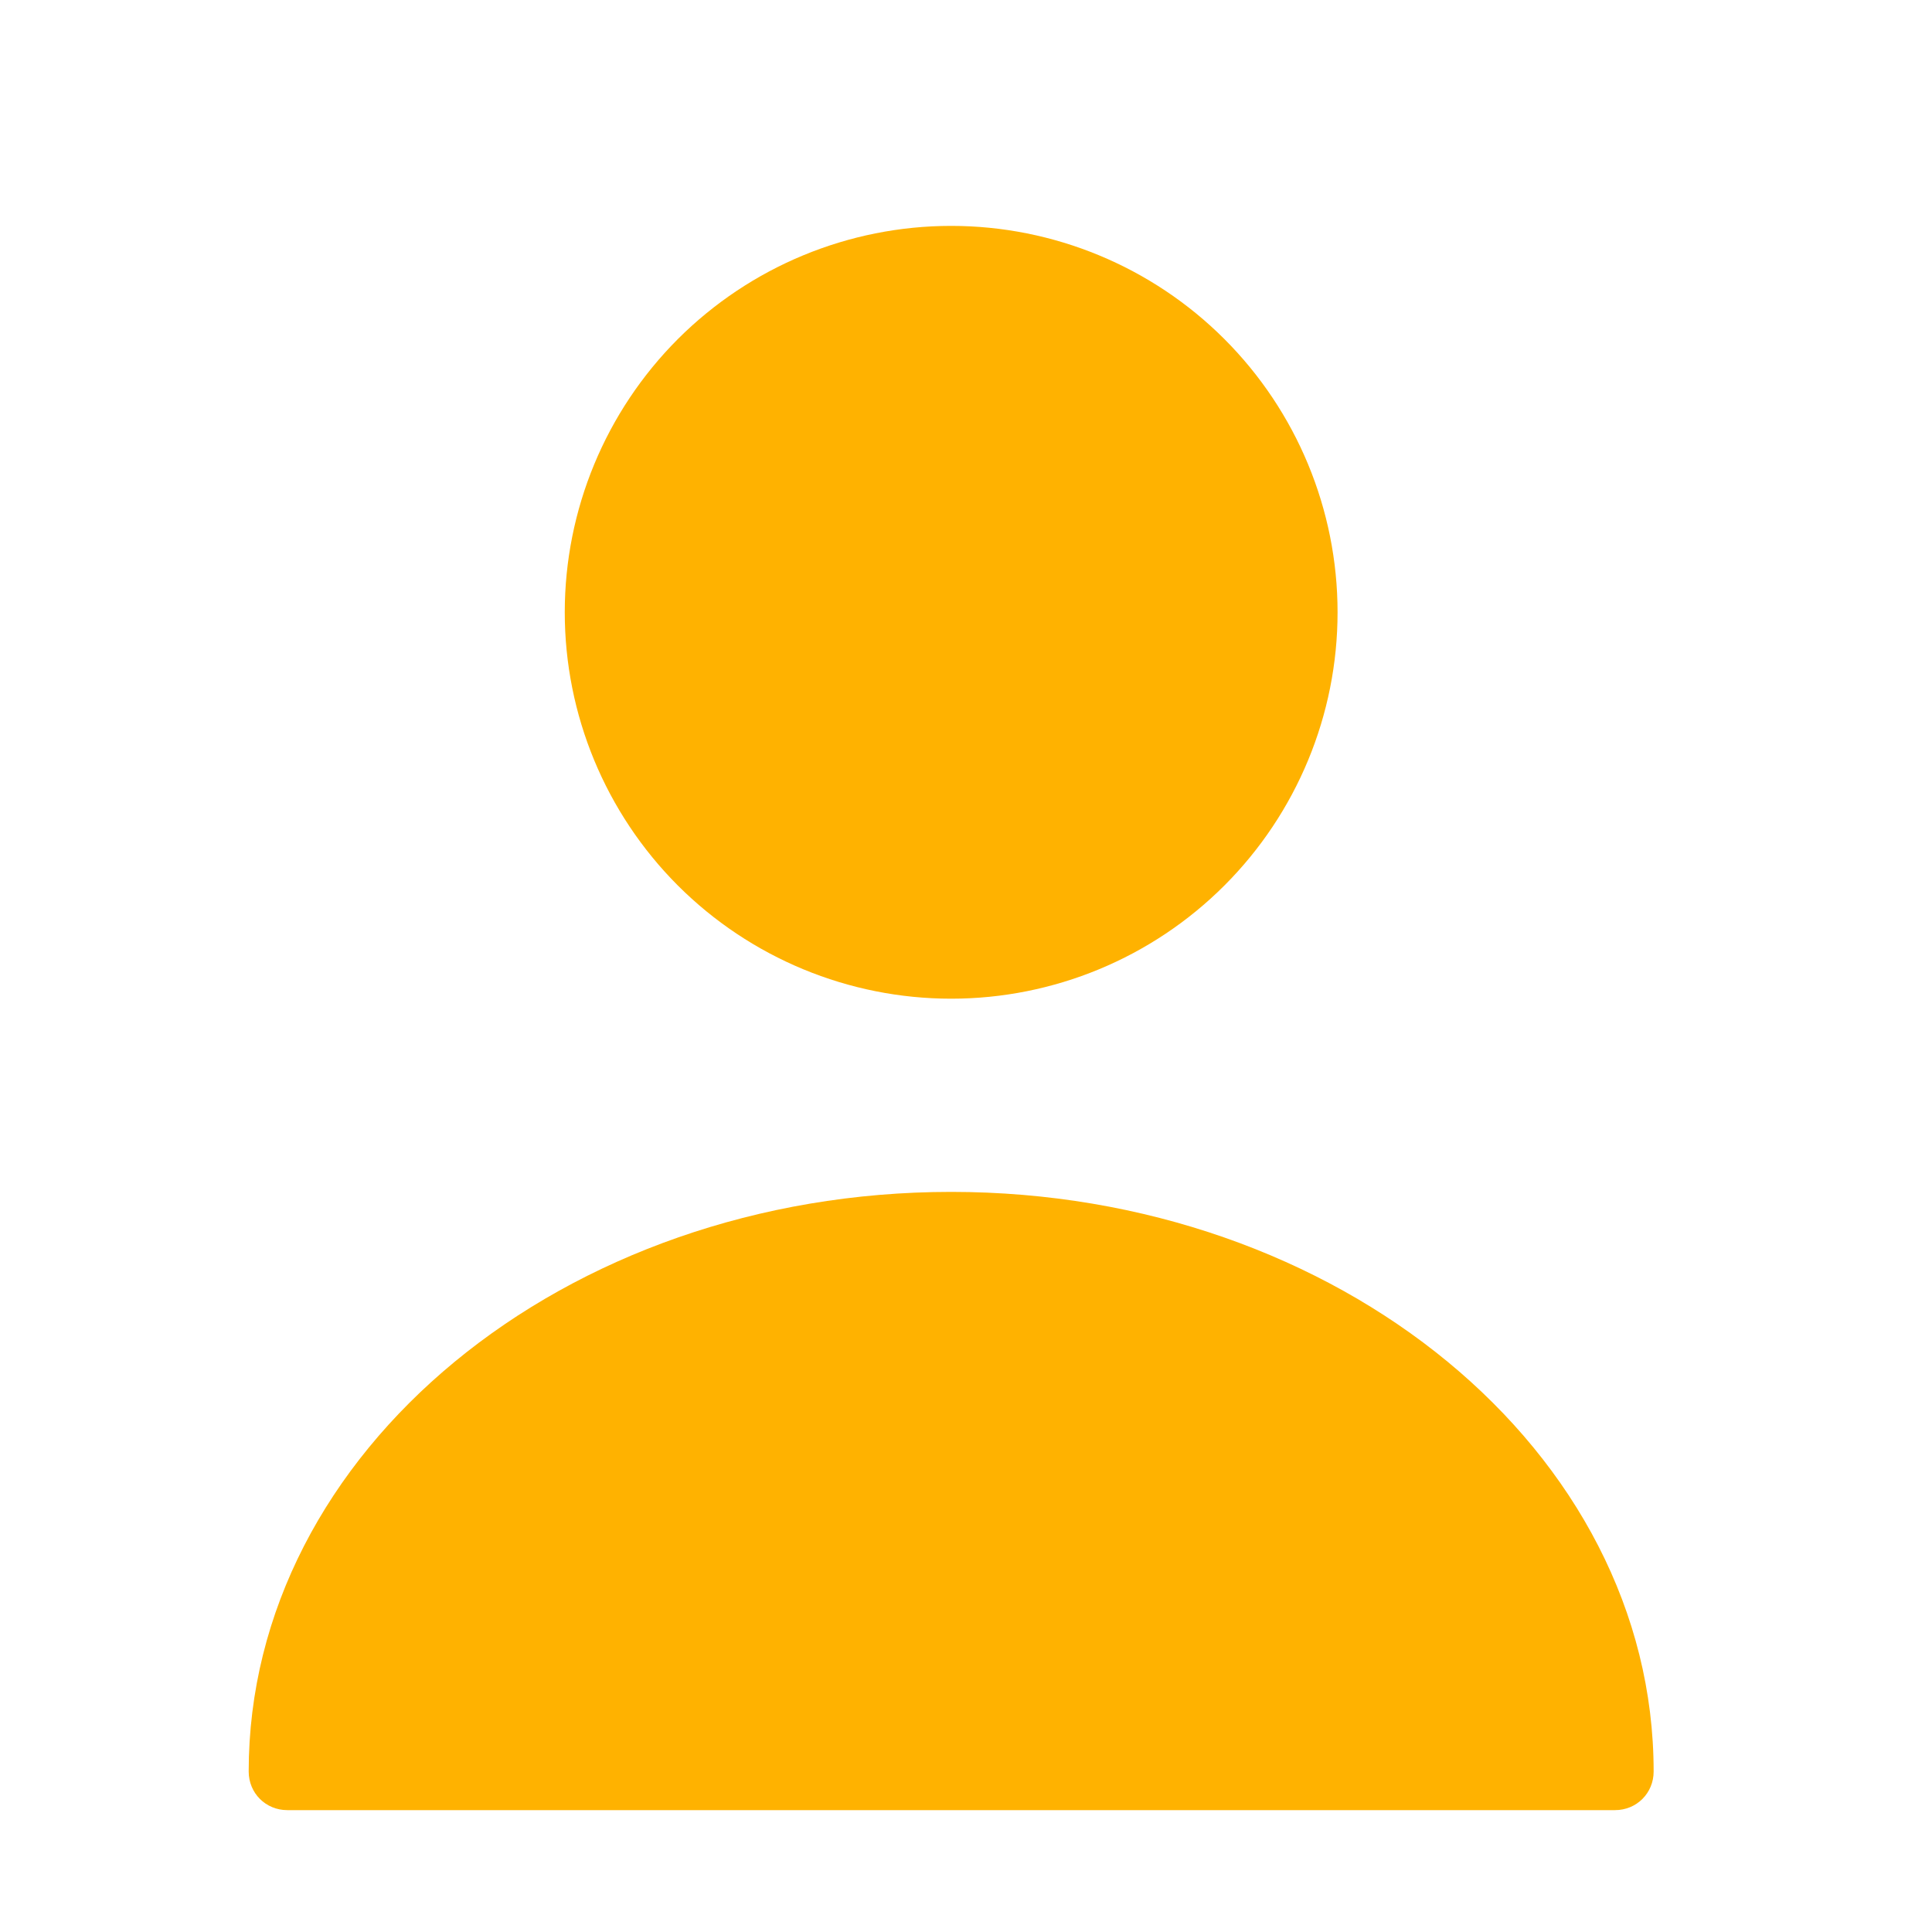
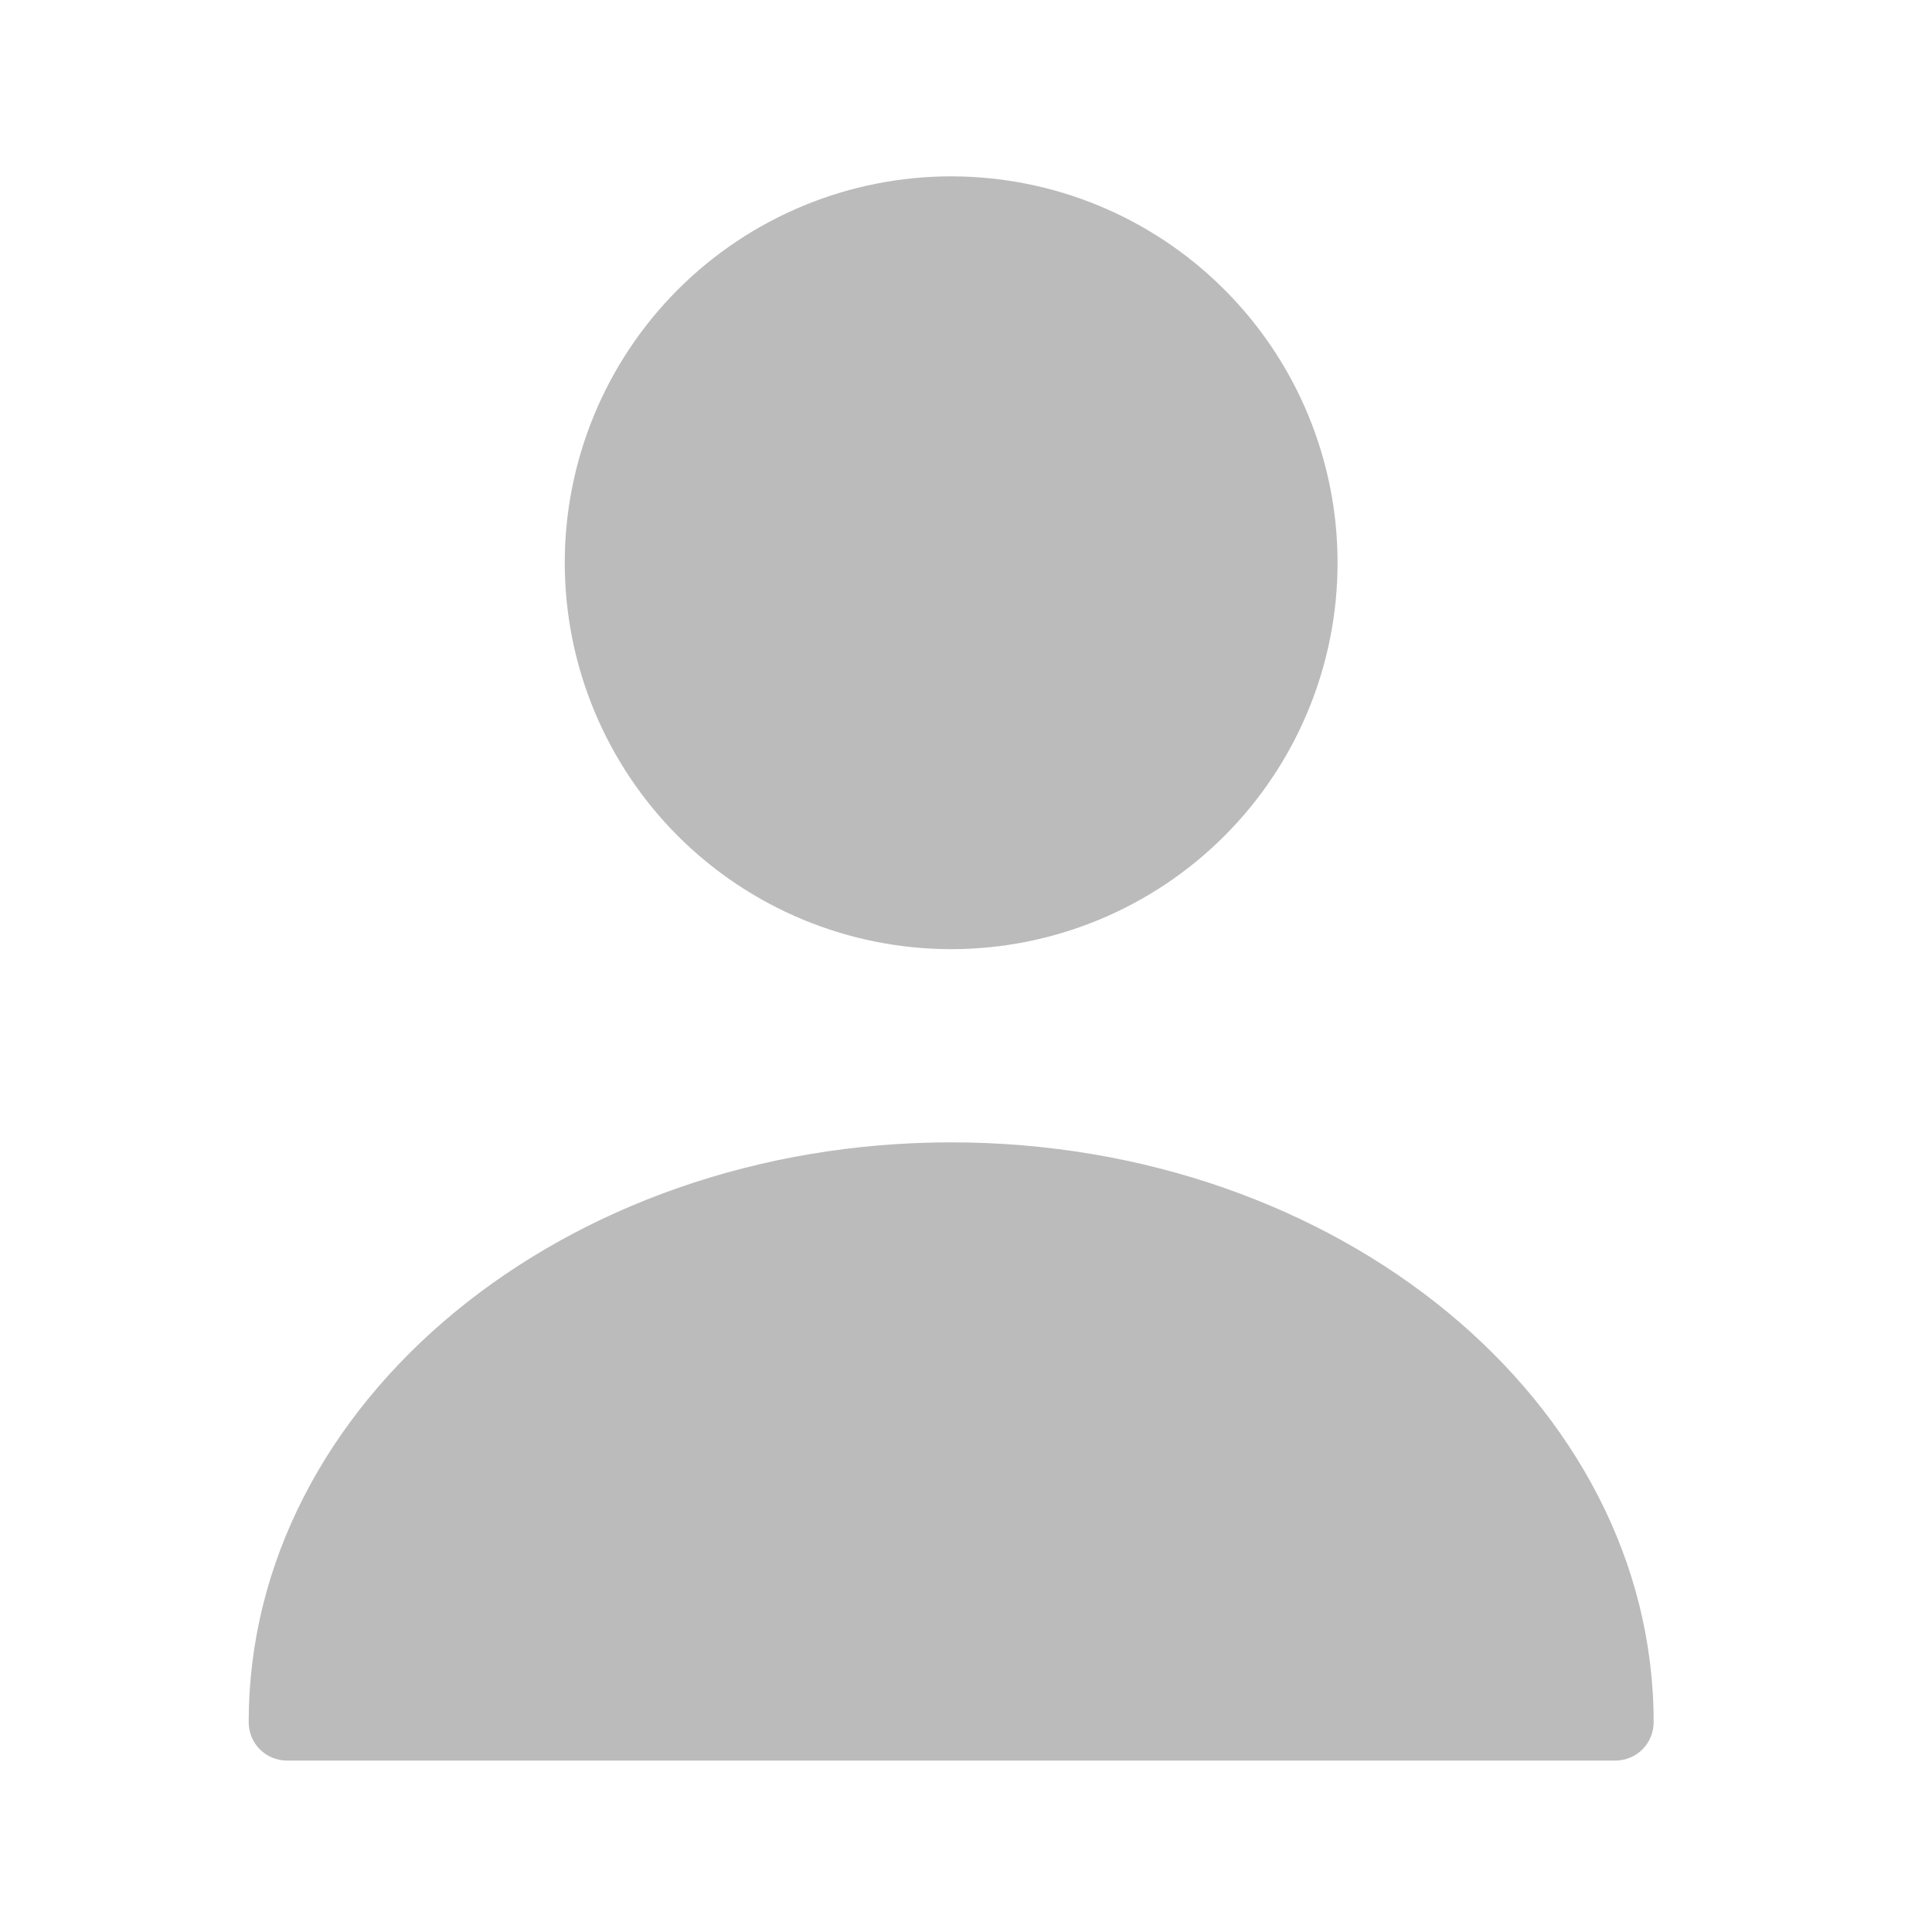
<svg xmlns="http://www.w3.org/2000/svg" width="25" height="25" viewBox="0 0 25 25" fill="none">
-   <path d="M12.308 12.923C13.634 12.923 14.906 12.396 15.843 11.459C16.781 10.521 17.308 9.249 17.308 7.923C17.308 6.597 16.781 5.325 15.843 4.387C14.906 3.45 13.634 2.923 12.308 2.923C10.982 2.923 9.71 3.45 8.772 4.387C7.835 5.325 7.308 6.597 7.308 7.923C7.308 9.249 7.835 10.521 8.772 11.459C9.71 12.396 10.982 12.923 12.308 12.923ZM12.308 15.423C7.298 15.423 3.218 18.783 3.218 22.923C3.218 23.203 3.438 23.423 3.718 23.423H20.898C21.178 23.423 21.398 23.203 21.398 22.923C21.398 18.783 17.318 15.423 12.308 15.423Z" fill="#FFB200" />
+   <path d="M12.308 12.282C13.634 12.282 14.906 11.755 15.843 10.818C16.781 9.88 17.308 8.608 17.308 7.282C17.308 5.956 16.781 4.684 15.843 3.747C14.906 2.809 13.634 2.282 12.308 2.282C10.982 2.282 9.71 2.809 8.772 3.747C7.835 4.684 7.308 5.956 7.308 7.282C7.308 8.608 7.835 9.88 8.772 10.818C9.71 11.755 10.982 12.282 12.308 12.282ZM12.308 14.782C7.298 14.782 3.218 18.142 3.218 22.282C3.218 22.562 3.438 22.782 3.718 22.782H20.898C21.178 22.782 21.398 22.562 21.398 22.282C21.398 18.142 17.318 14.782 12.308 14.782Z" fill="#BBBBBB" />
</svg>
